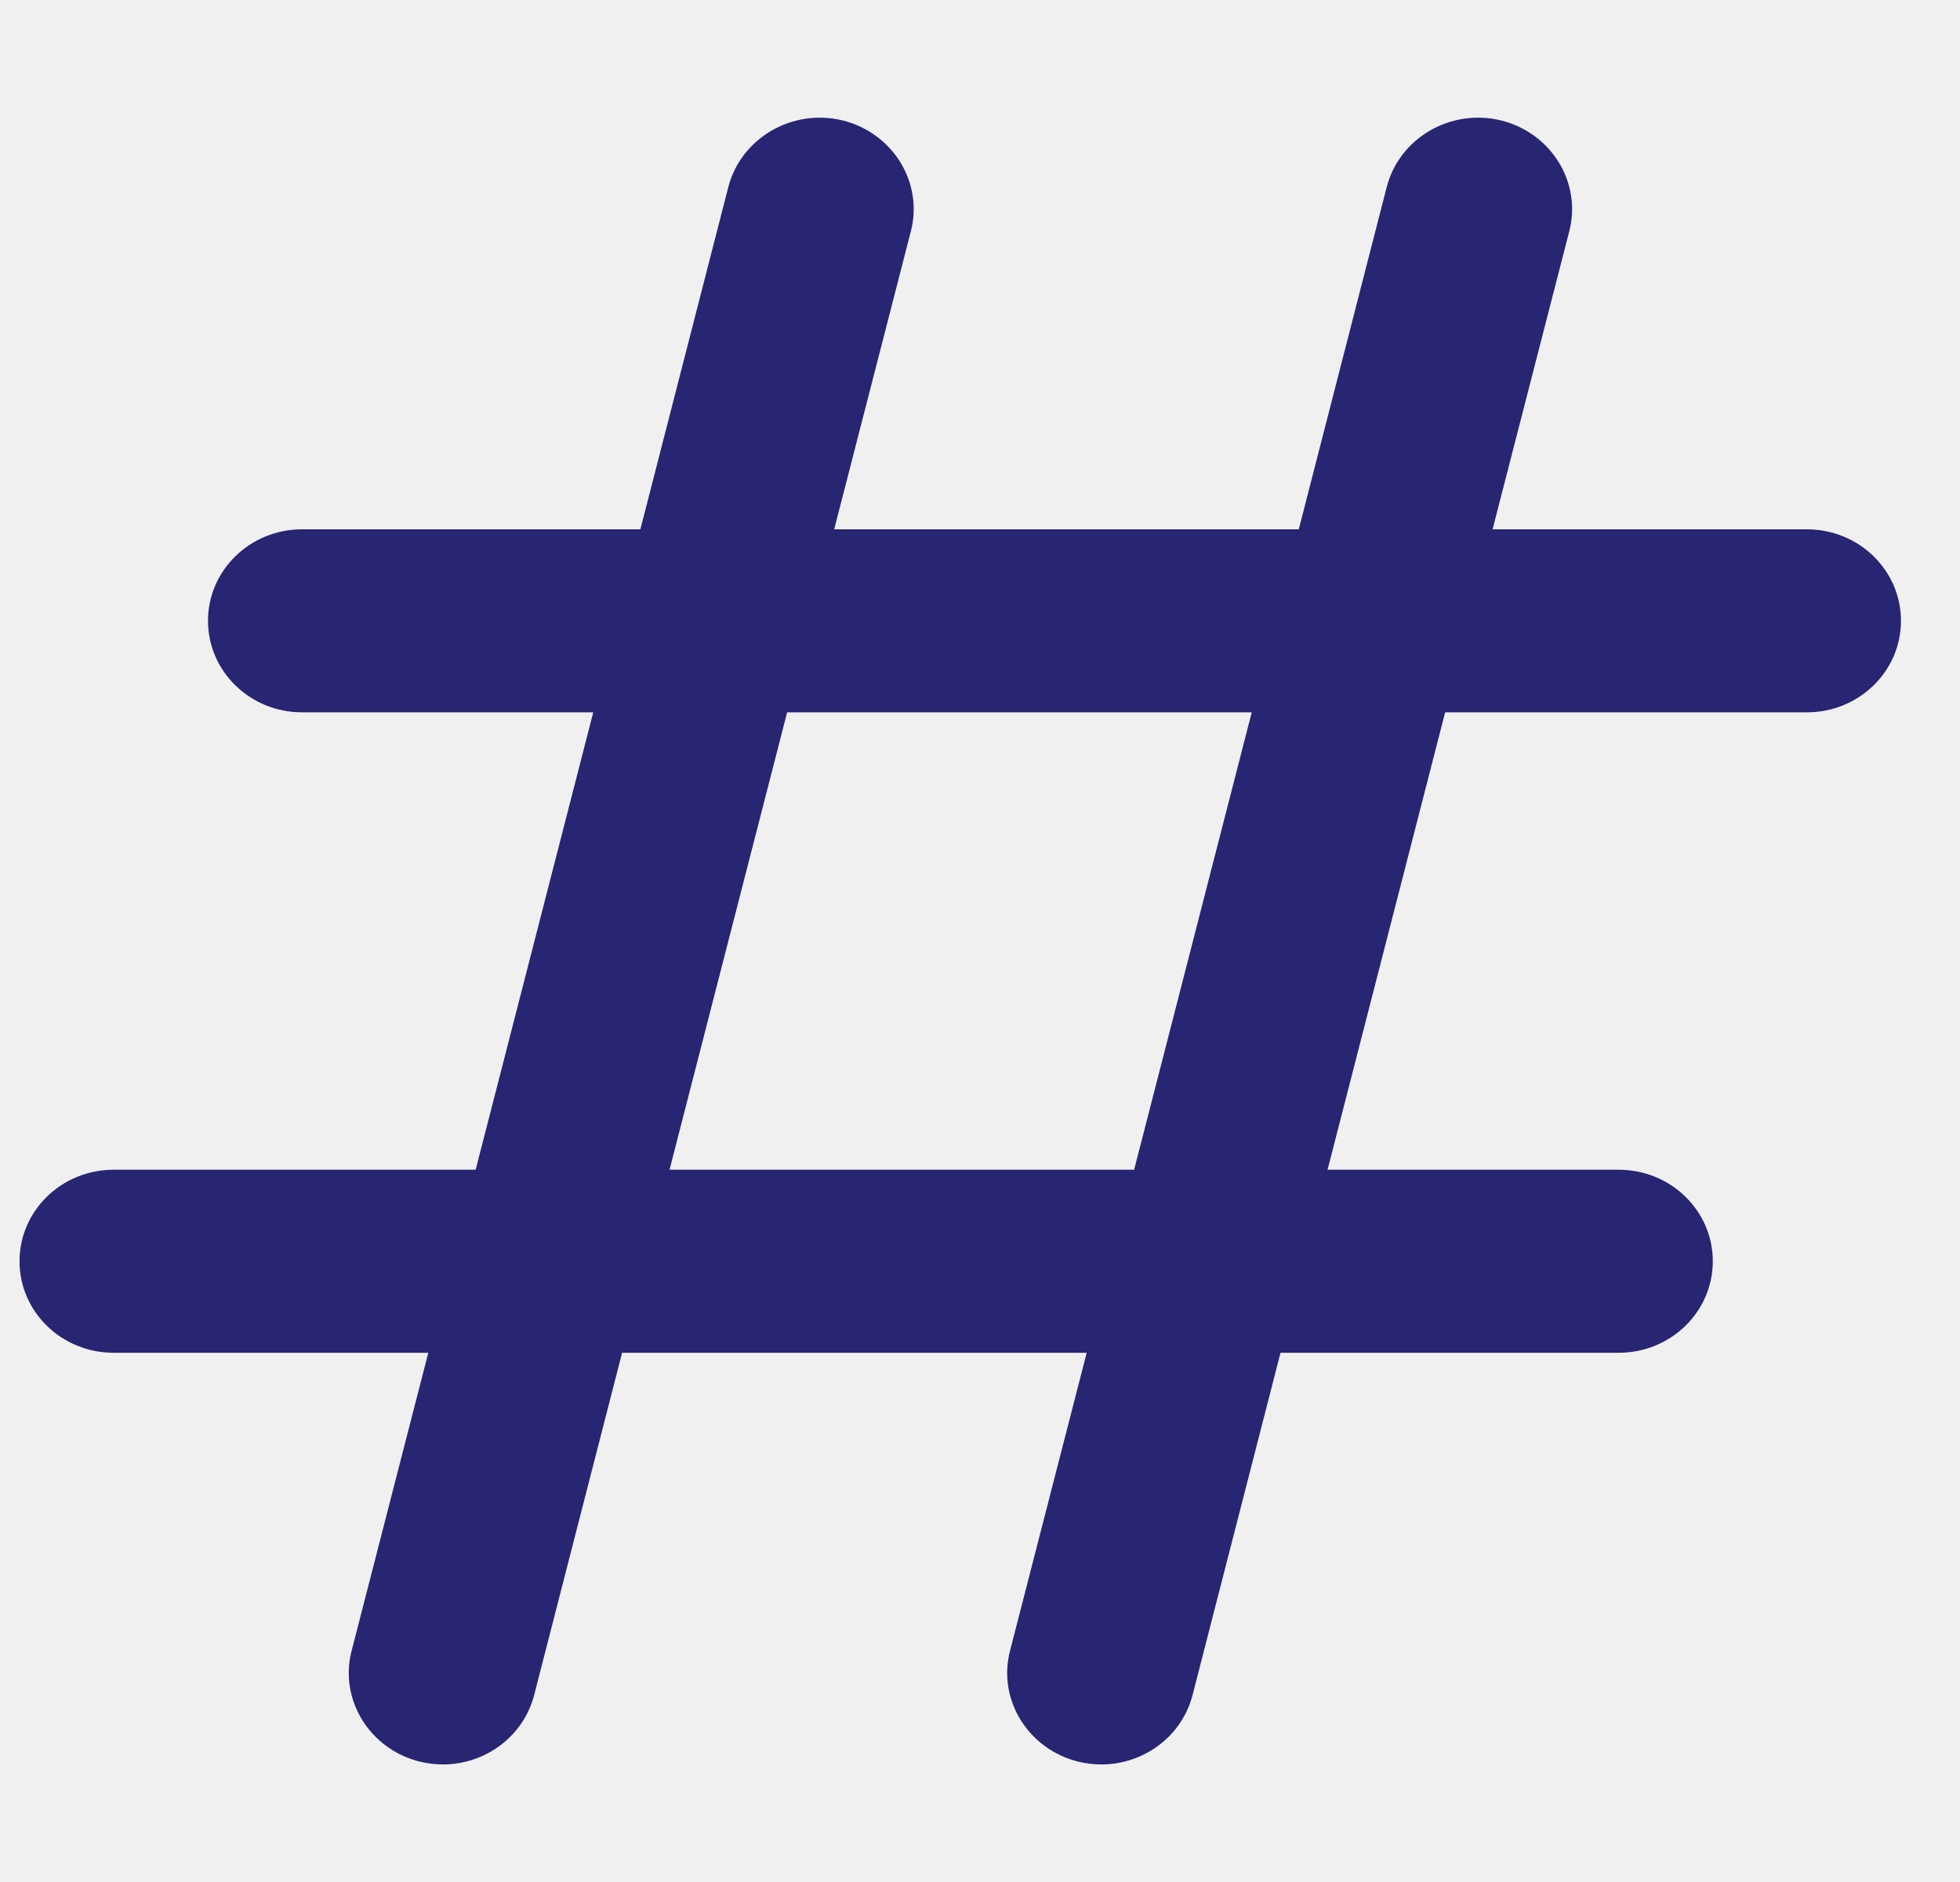
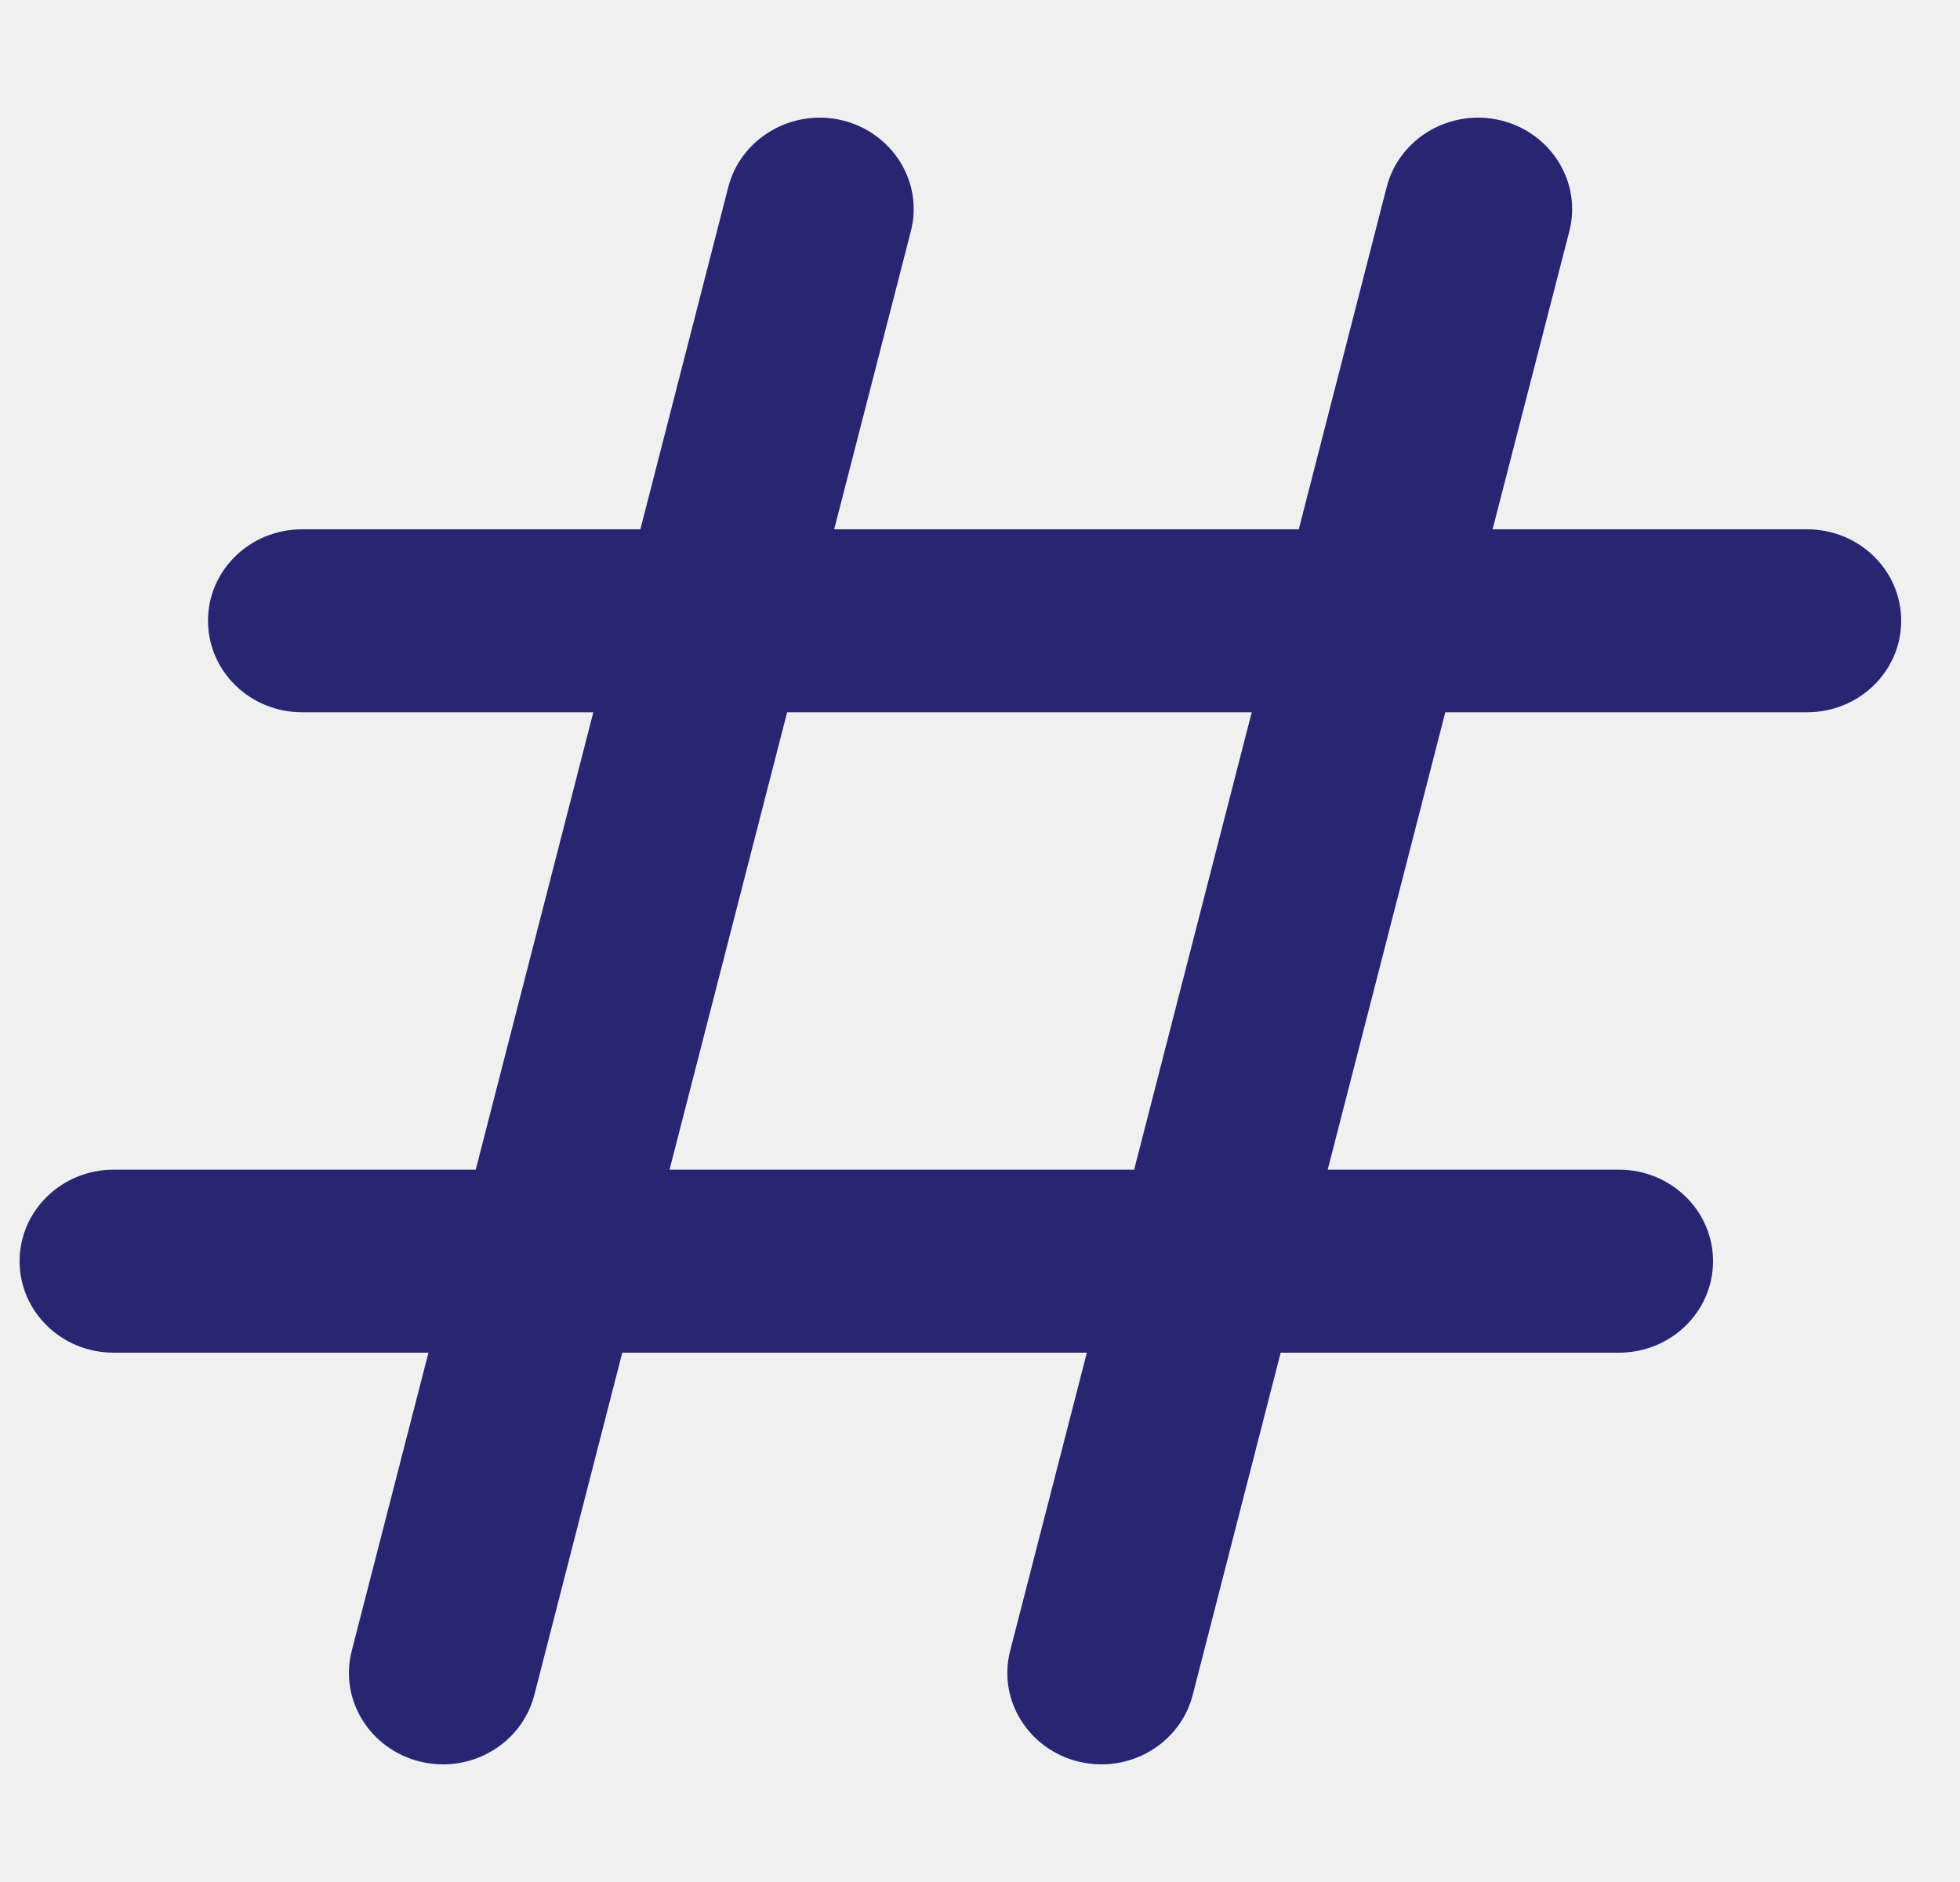
- <svg xmlns="http://www.w3.org/2000/svg" fill="none" height="24" viewBox="0 0 25 24" width="25">
-   <clipPath id="a">
-     <path d="m.25 0h24v24h-24z" />
-   </clipPath>
-   <g clip-path="url(#a)">
-     <path d="m23.053 6.75h-4.015l.978-3.8c.162-.624-.231-1.257-.873-1.415-.642-.155-1.293.225-1.455.849l-1.122 4.366h-5.926l.978-3.8c.162-.624-.231-1.257-.873-1.415-.639-.155-1.293.225-1.455.849l-1.122 4.366h-4.315c-.663 0-1.2.522-1.2 1.167 0 .645.537 1.167 1.2 1.167h3.714l-1.5 5.833h-4.618c-.663 0-1.2.522-1.2 1.167s.537 1.167 1.2 1.167h4.014l-.978 3.8c-.162.624.231 1.257.873 1.415.099.023.195.035.291.035.537 0 1.026-.353 1.164-.884l1.122-4.366h5.926l-.978 3.8c-.162.624.231 1.257.873 1.415.099.023.195.035.291.035.537 0 1.026-.353 1.164-.884l1.122-4.366h4.314c.663 0 1.2-.522 1.2-1.167s-.537-1.167-1.2-1.167h-3.714l1.5-5.833h4.614c.663 0 1.2-.522 1.2-1.167 0-.645-.537-1.167-1.2-1.167zm-8.587 8.167h-5.926l1.5-5.833h5.926z" fill="#282573" />
+ <svg xmlns="http://www.w3.org/2000/svg" width="25" height="24" viewBox="0 0 25 24" fill="none">
+   <g clip-path="url(#clip0_290_2737)">
+     <path d="M23.053 6.75H19.038L20.017 2.949C20.178 2.325 19.785 1.692 19.143 1.535C18.501 1.38 17.85 1.759 17.688 2.383L16.566 6.75H10.64L11.618 2.949C11.78 2.325 11.387 1.692 10.745 1.535C10.106 1.38 9.452 1.759 9.29 2.383L8.168 6.75H3.853C3.19 6.75 2.653 7.272 2.653 7.916C2.653 8.561 3.19 9.083 3.853 9.083H7.568L6.068 14.916H1.45C0.787 14.916 0.25 15.439 0.25 16.083C0.25 16.728 0.787 17.25 1.45 17.25H5.465L4.487 21.05C4.325 21.675 4.718 22.308 5.36 22.465C5.459 22.488 5.555 22.5 5.651 22.5C6.188 22.5 6.677 22.147 6.815 21.616L7.937 17.25H13.863L12.885 21.05C12.723 21.675 13.116 22.308 13.758 22.465C13.857 22.488 13.953 22.5 14.049 22.5C14.586 22.5 15.075 22.147 15.213 21.616L16.335 17.25H20.649C21.313 17.25 21.85 16.728 21.85 16.083C21.85 15.439 21.313 14.916 20.649 14.916H16.935L18.435 9.083H23.05C23.713 9.083 24.25 8.561 24.25 7.916C24.25 7.272 23.713 6.75 23.05 6.75H23.053ZM14.466 14.916H8.54L10.04 9.083H15.966L14.466 14.916Z" fill="#282573" />
  </g>
+   <defs>
+     <clipPath id="clip0_290_2737">
+       <rect width="24" height="24" fill="white" transform="translate(0.25)" />
+     </clipPath>
+   </defs>
</svg>
